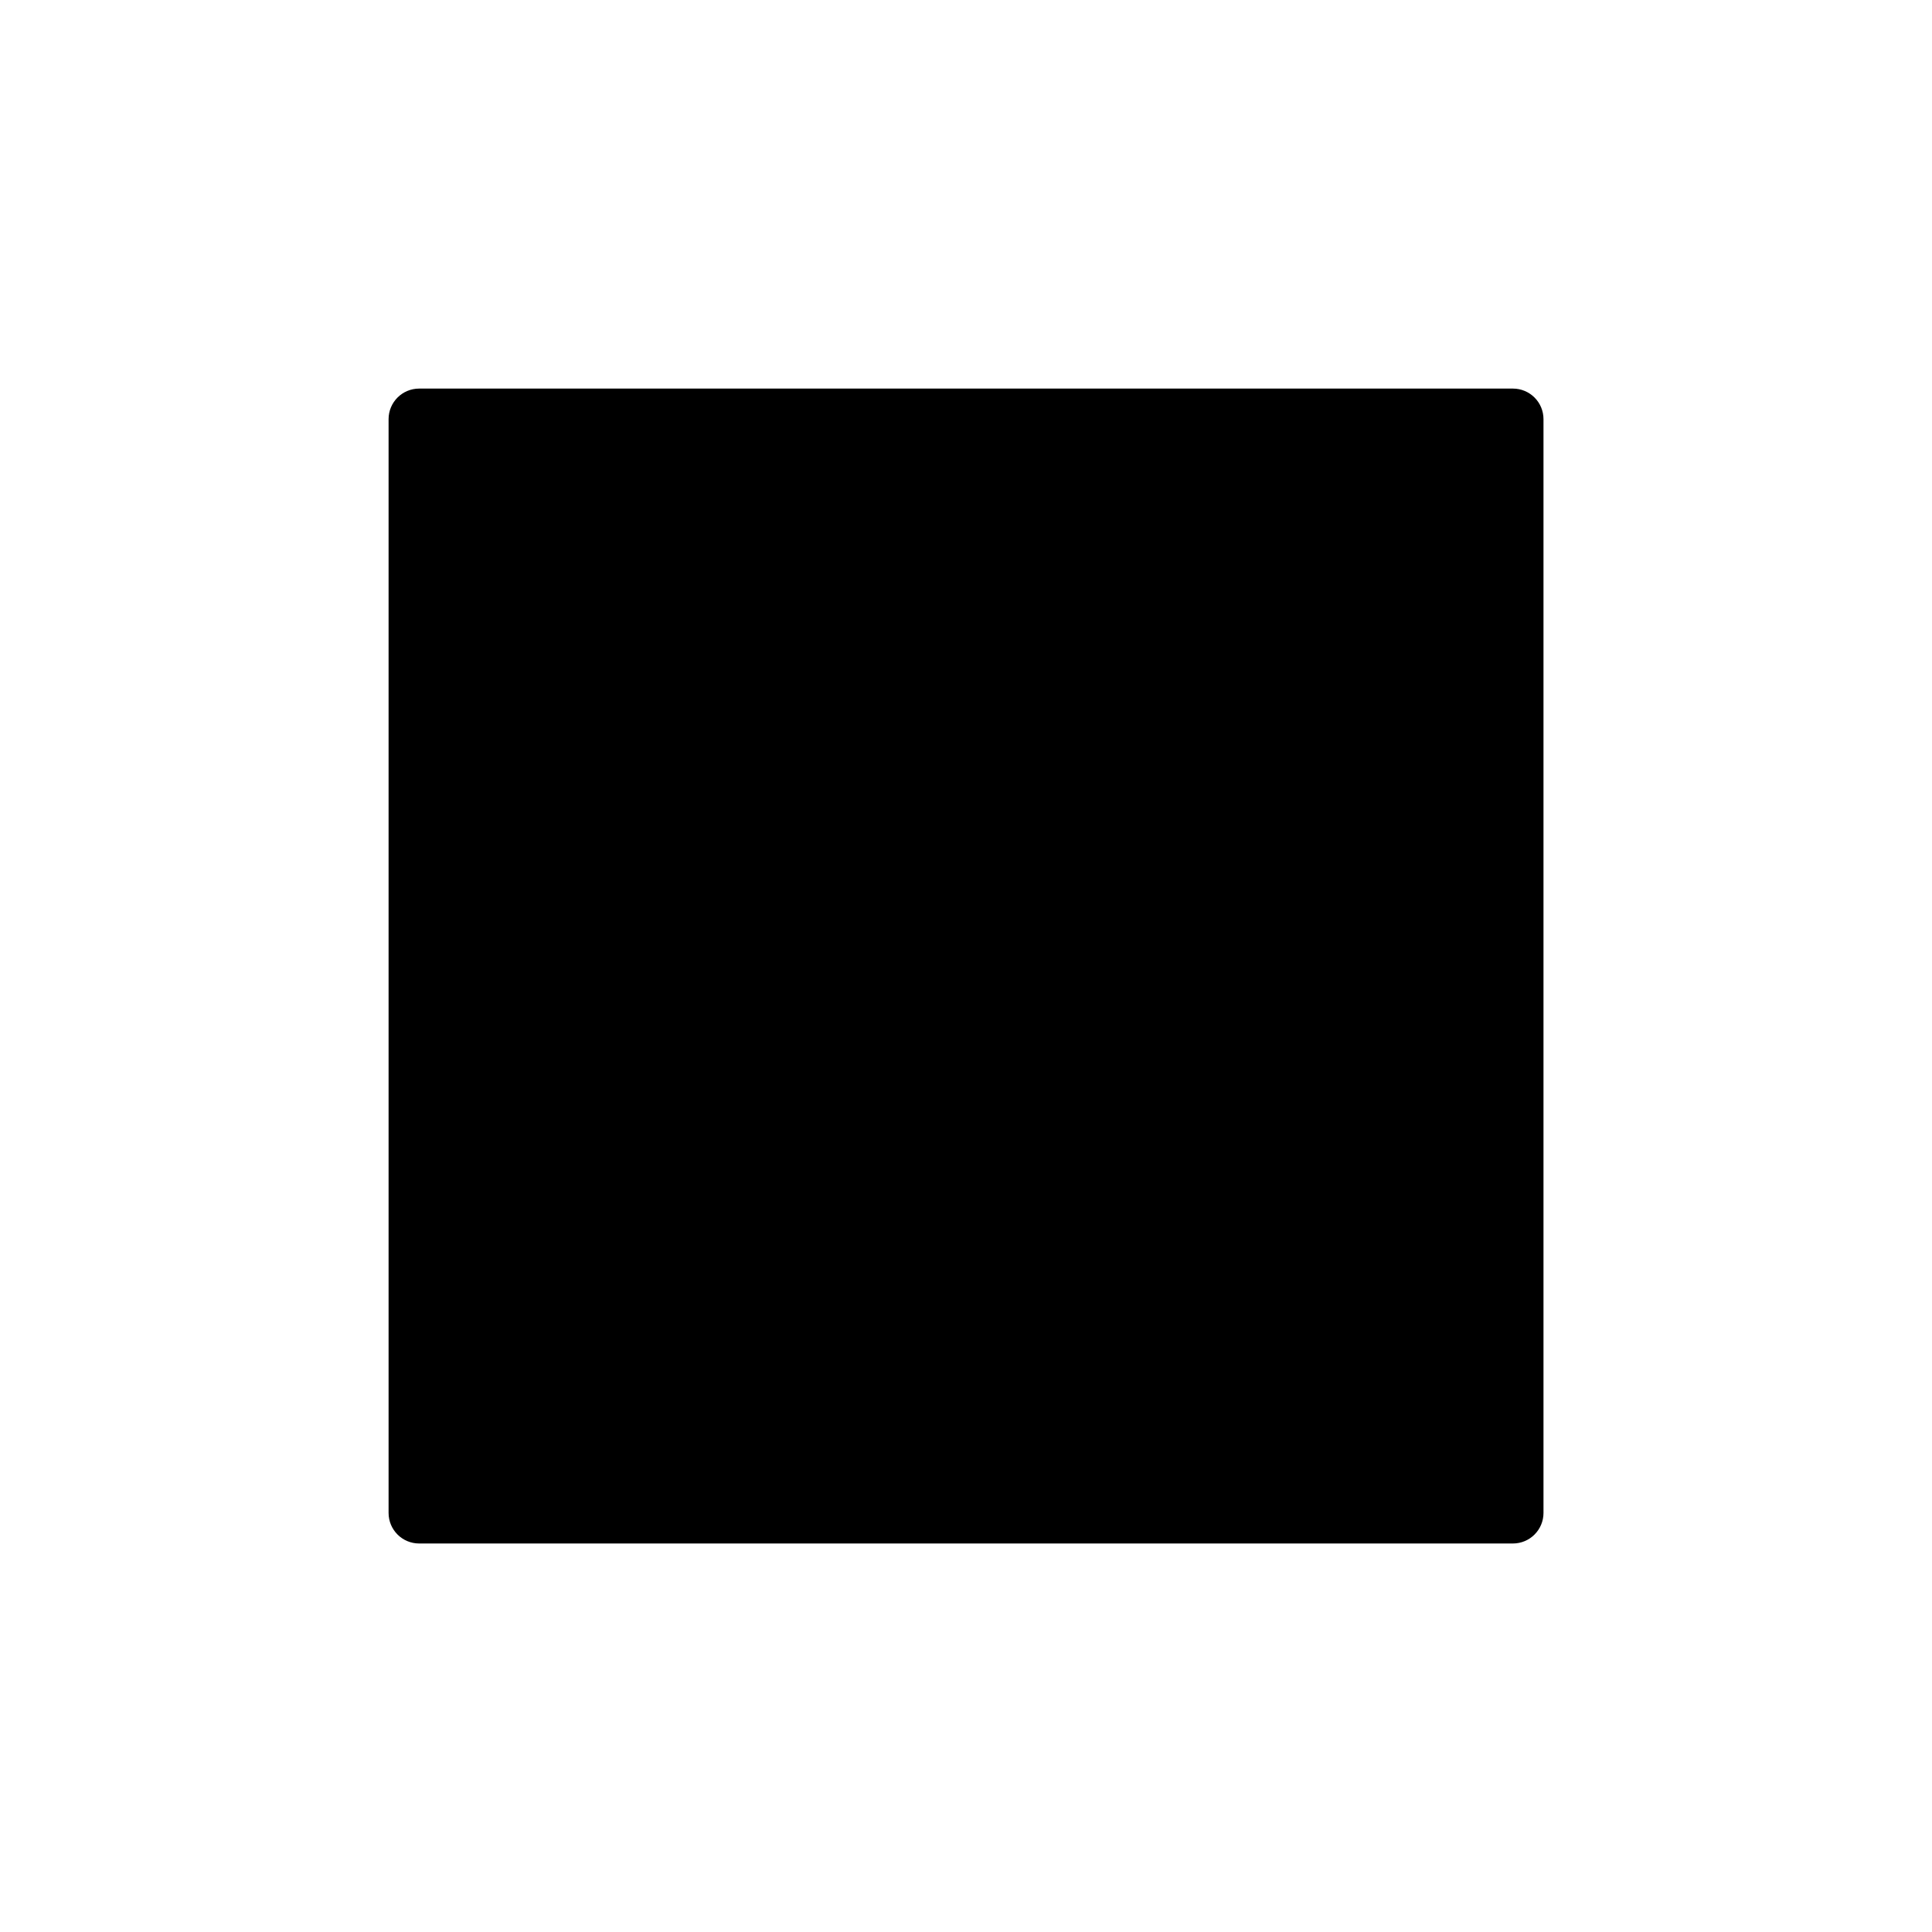
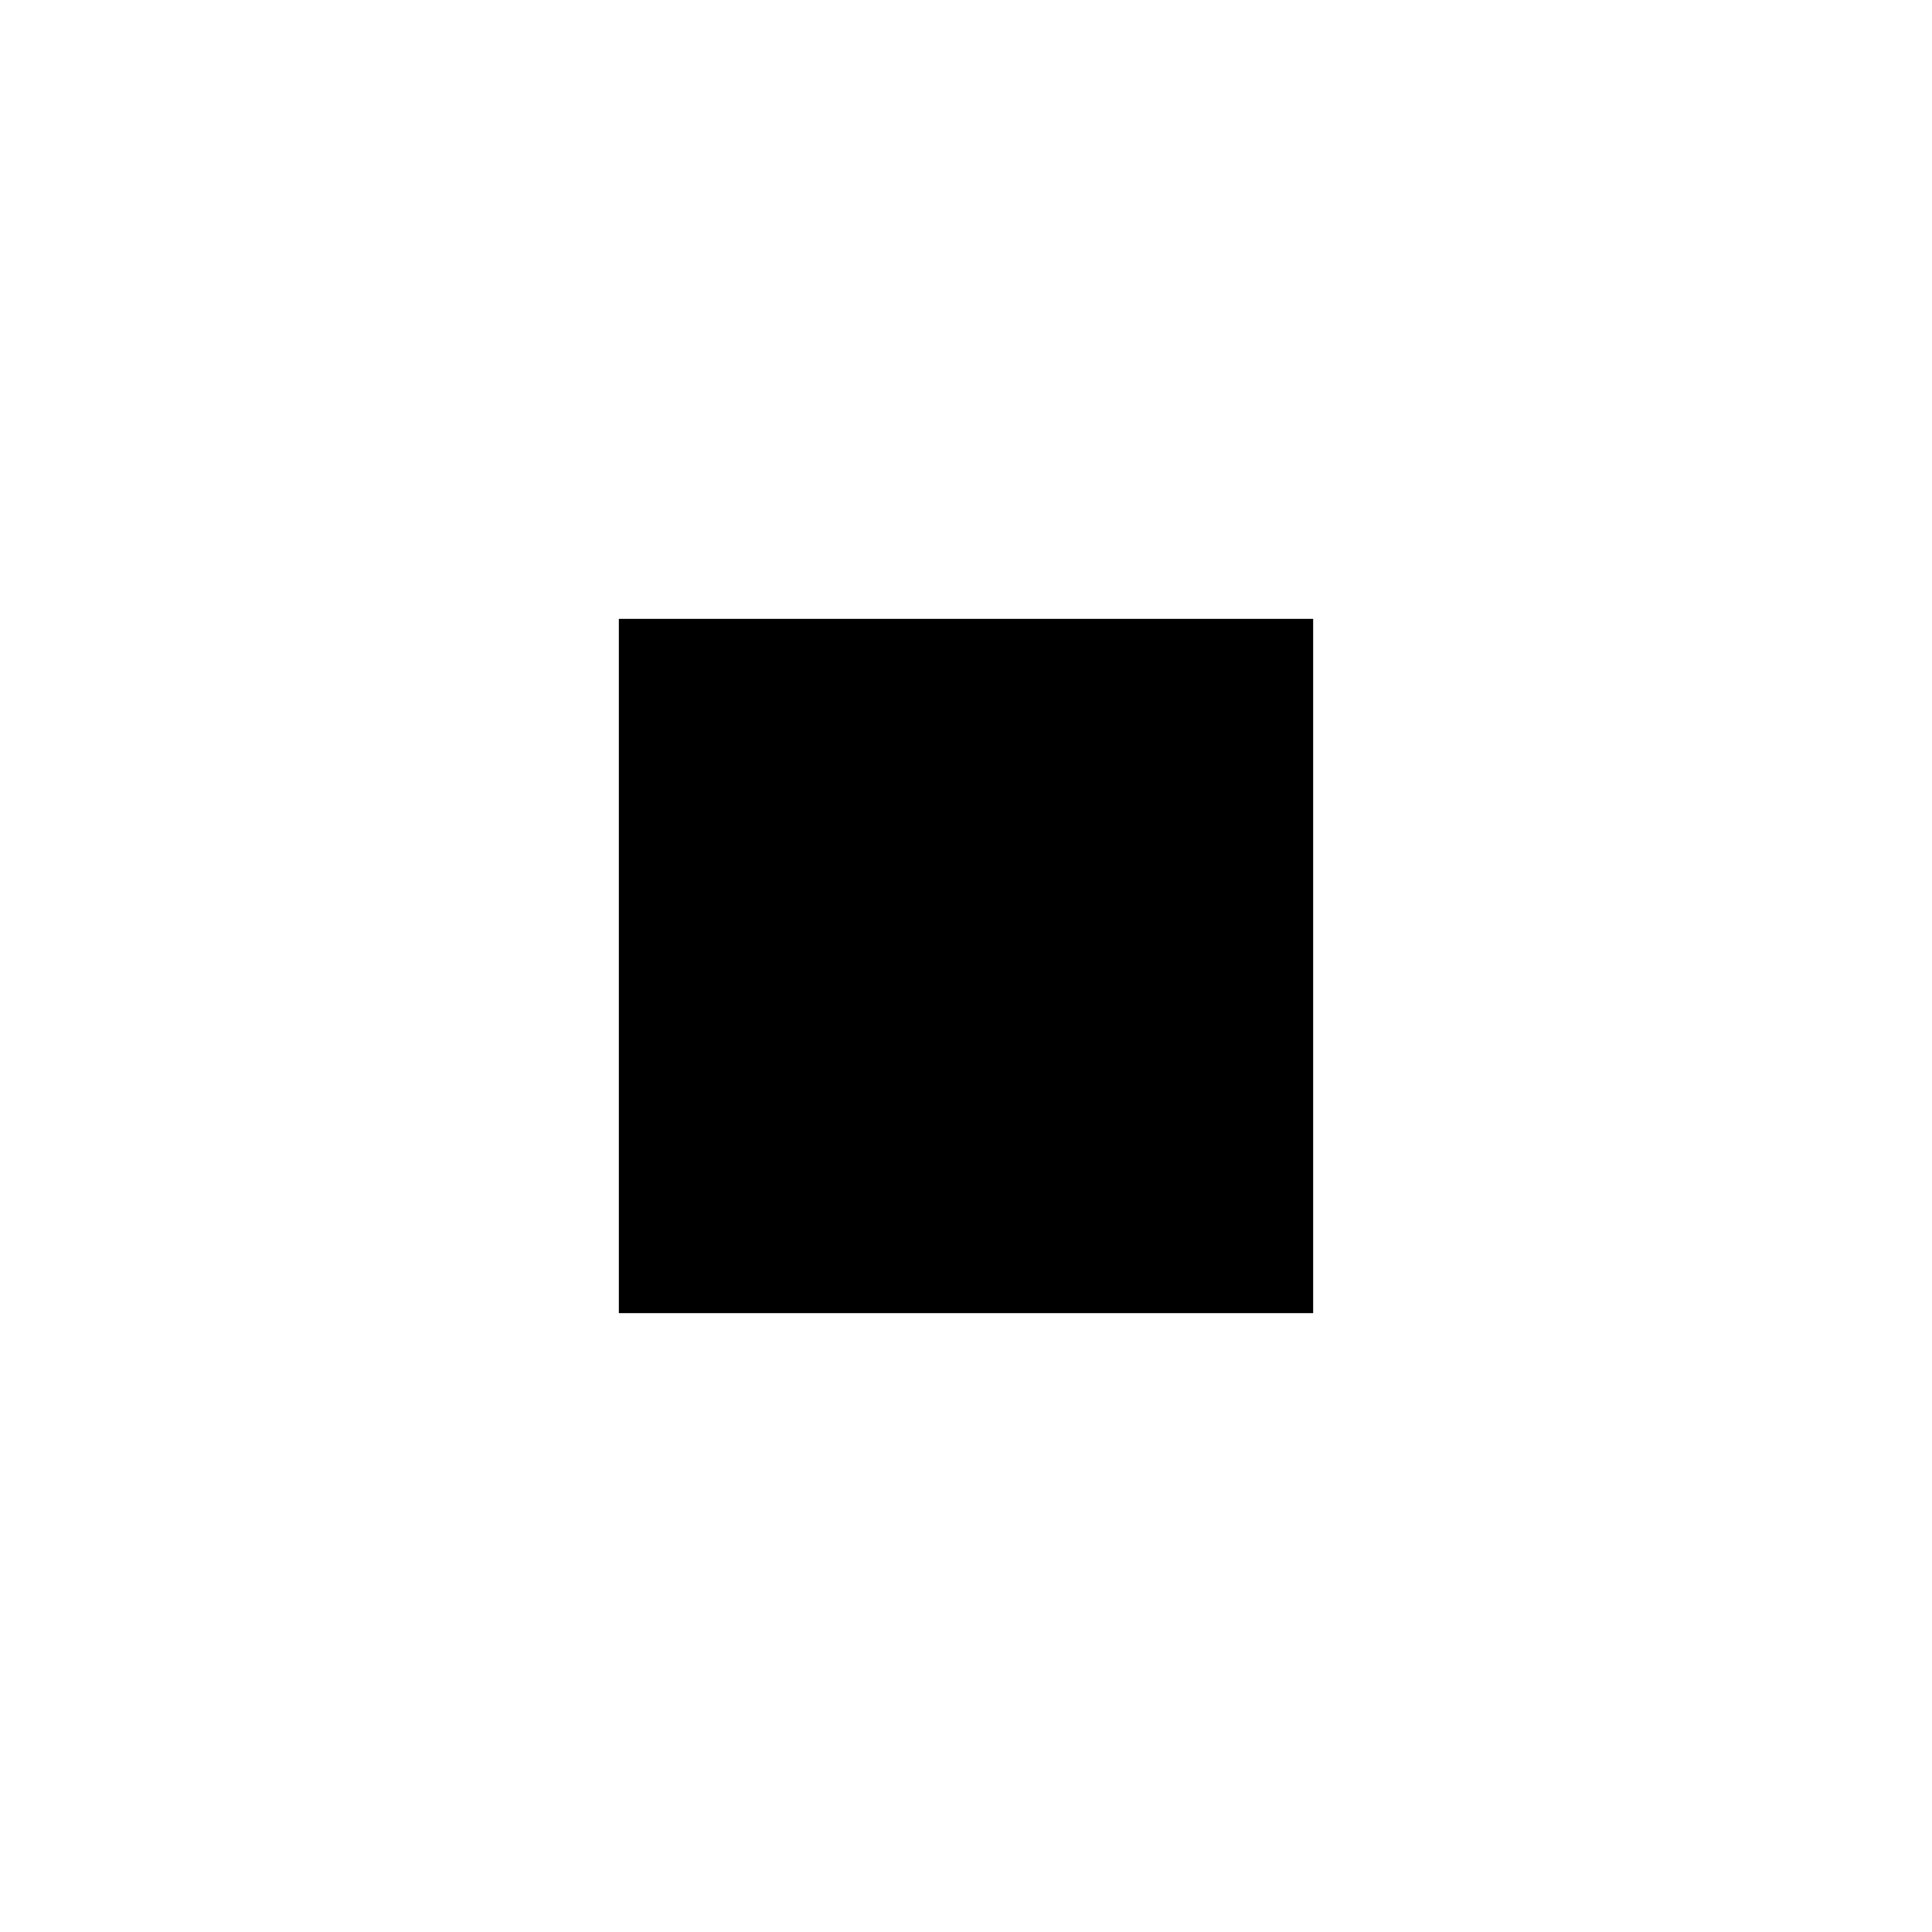
- <svg xmlns="http://www.w3.org/2000/svg" width="100" height="100" viewBox="0 0 26.458 26.458" version="1.1" id="svg8">
-   <defs id="defs2">
-     </defs>
-   <g id="layer3" style="display:inline">
-     <rect style="display:inline;fill:#000000;fill-opacity:1;stroke:#000000;stroke-width:0.265;stroke-linecap:round;stroke-miterlimit:4;stroke-dasharray:none;stroke-opacity:1" id="rect1129-3" width="15.551" height="15.551" x="5.454" y="5.454" ry="0.286" />
-   </g>
+ <svg xmlns="http://www.w3.org/2000/svg" version="1.1" viewBox="0 0 128 128" fill="currentColor">
+   <path d="M0 0 C15.18 0 30.36 0 46 0 C46 15.18 46 30.36 46 46 C30.82 46 15.64 46 0 46 C0 30.82 0 15.64 0 0 Z" transform="translate(41,41)" />
</svg>
